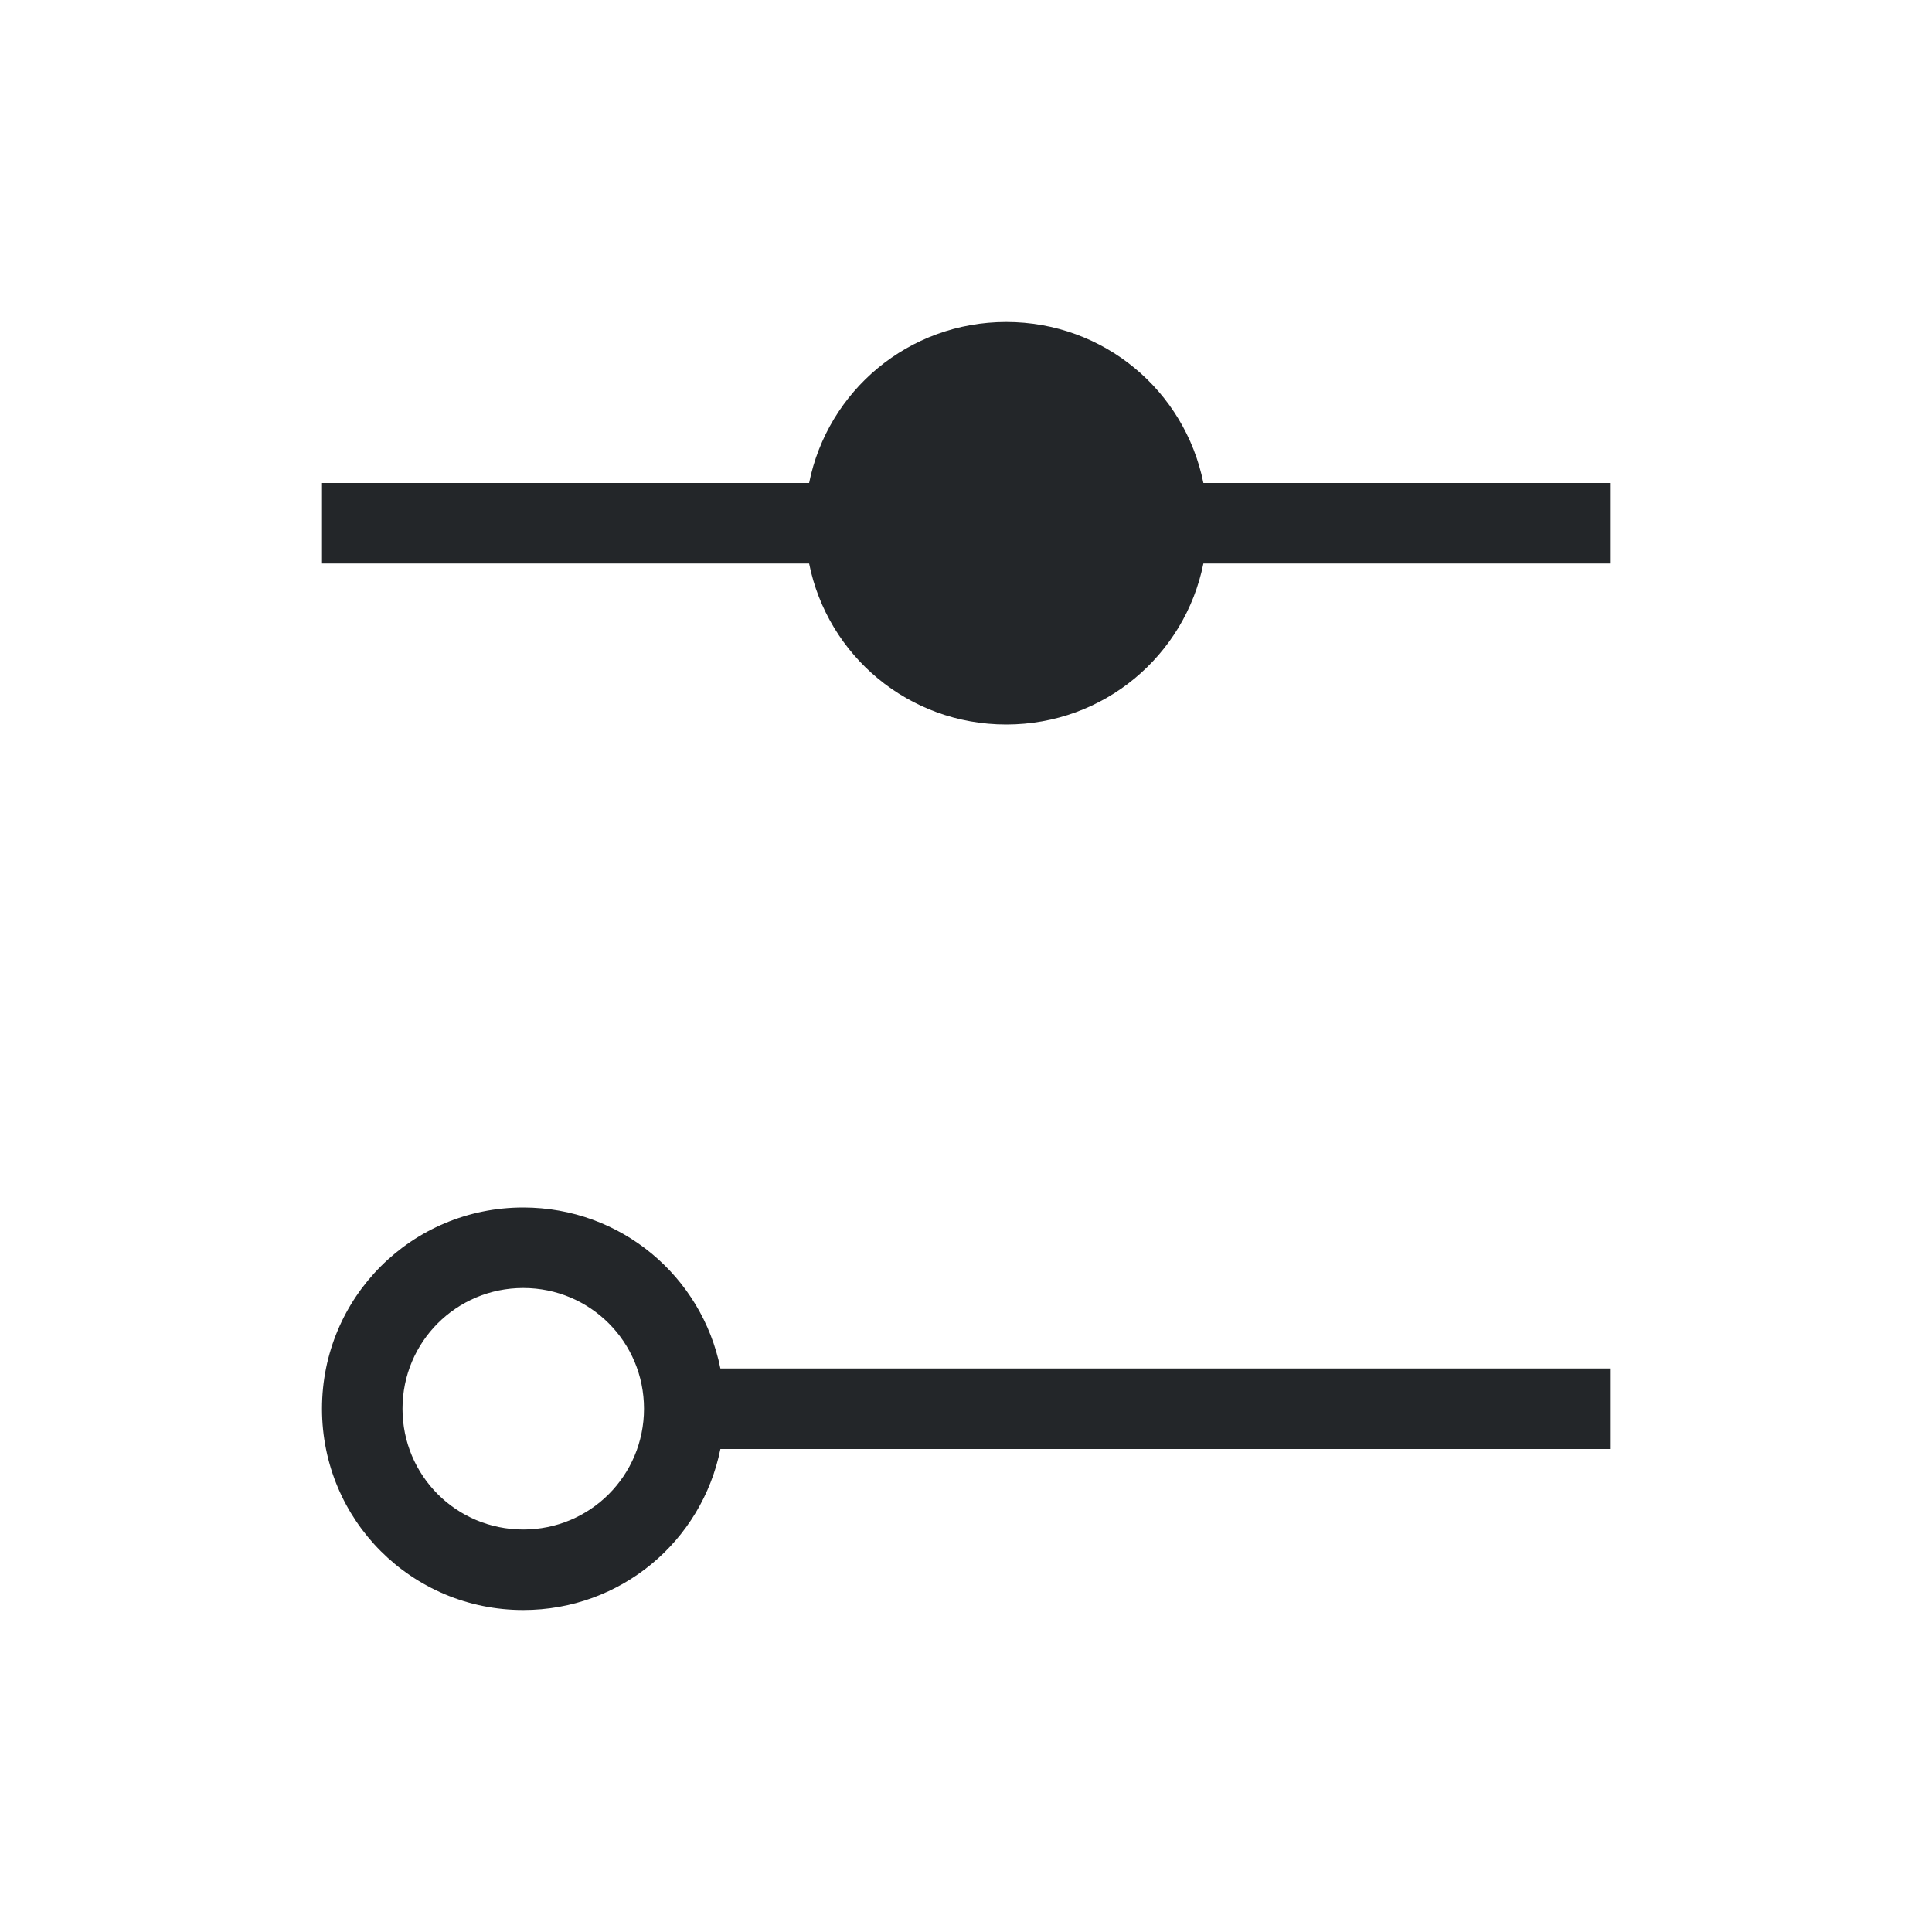
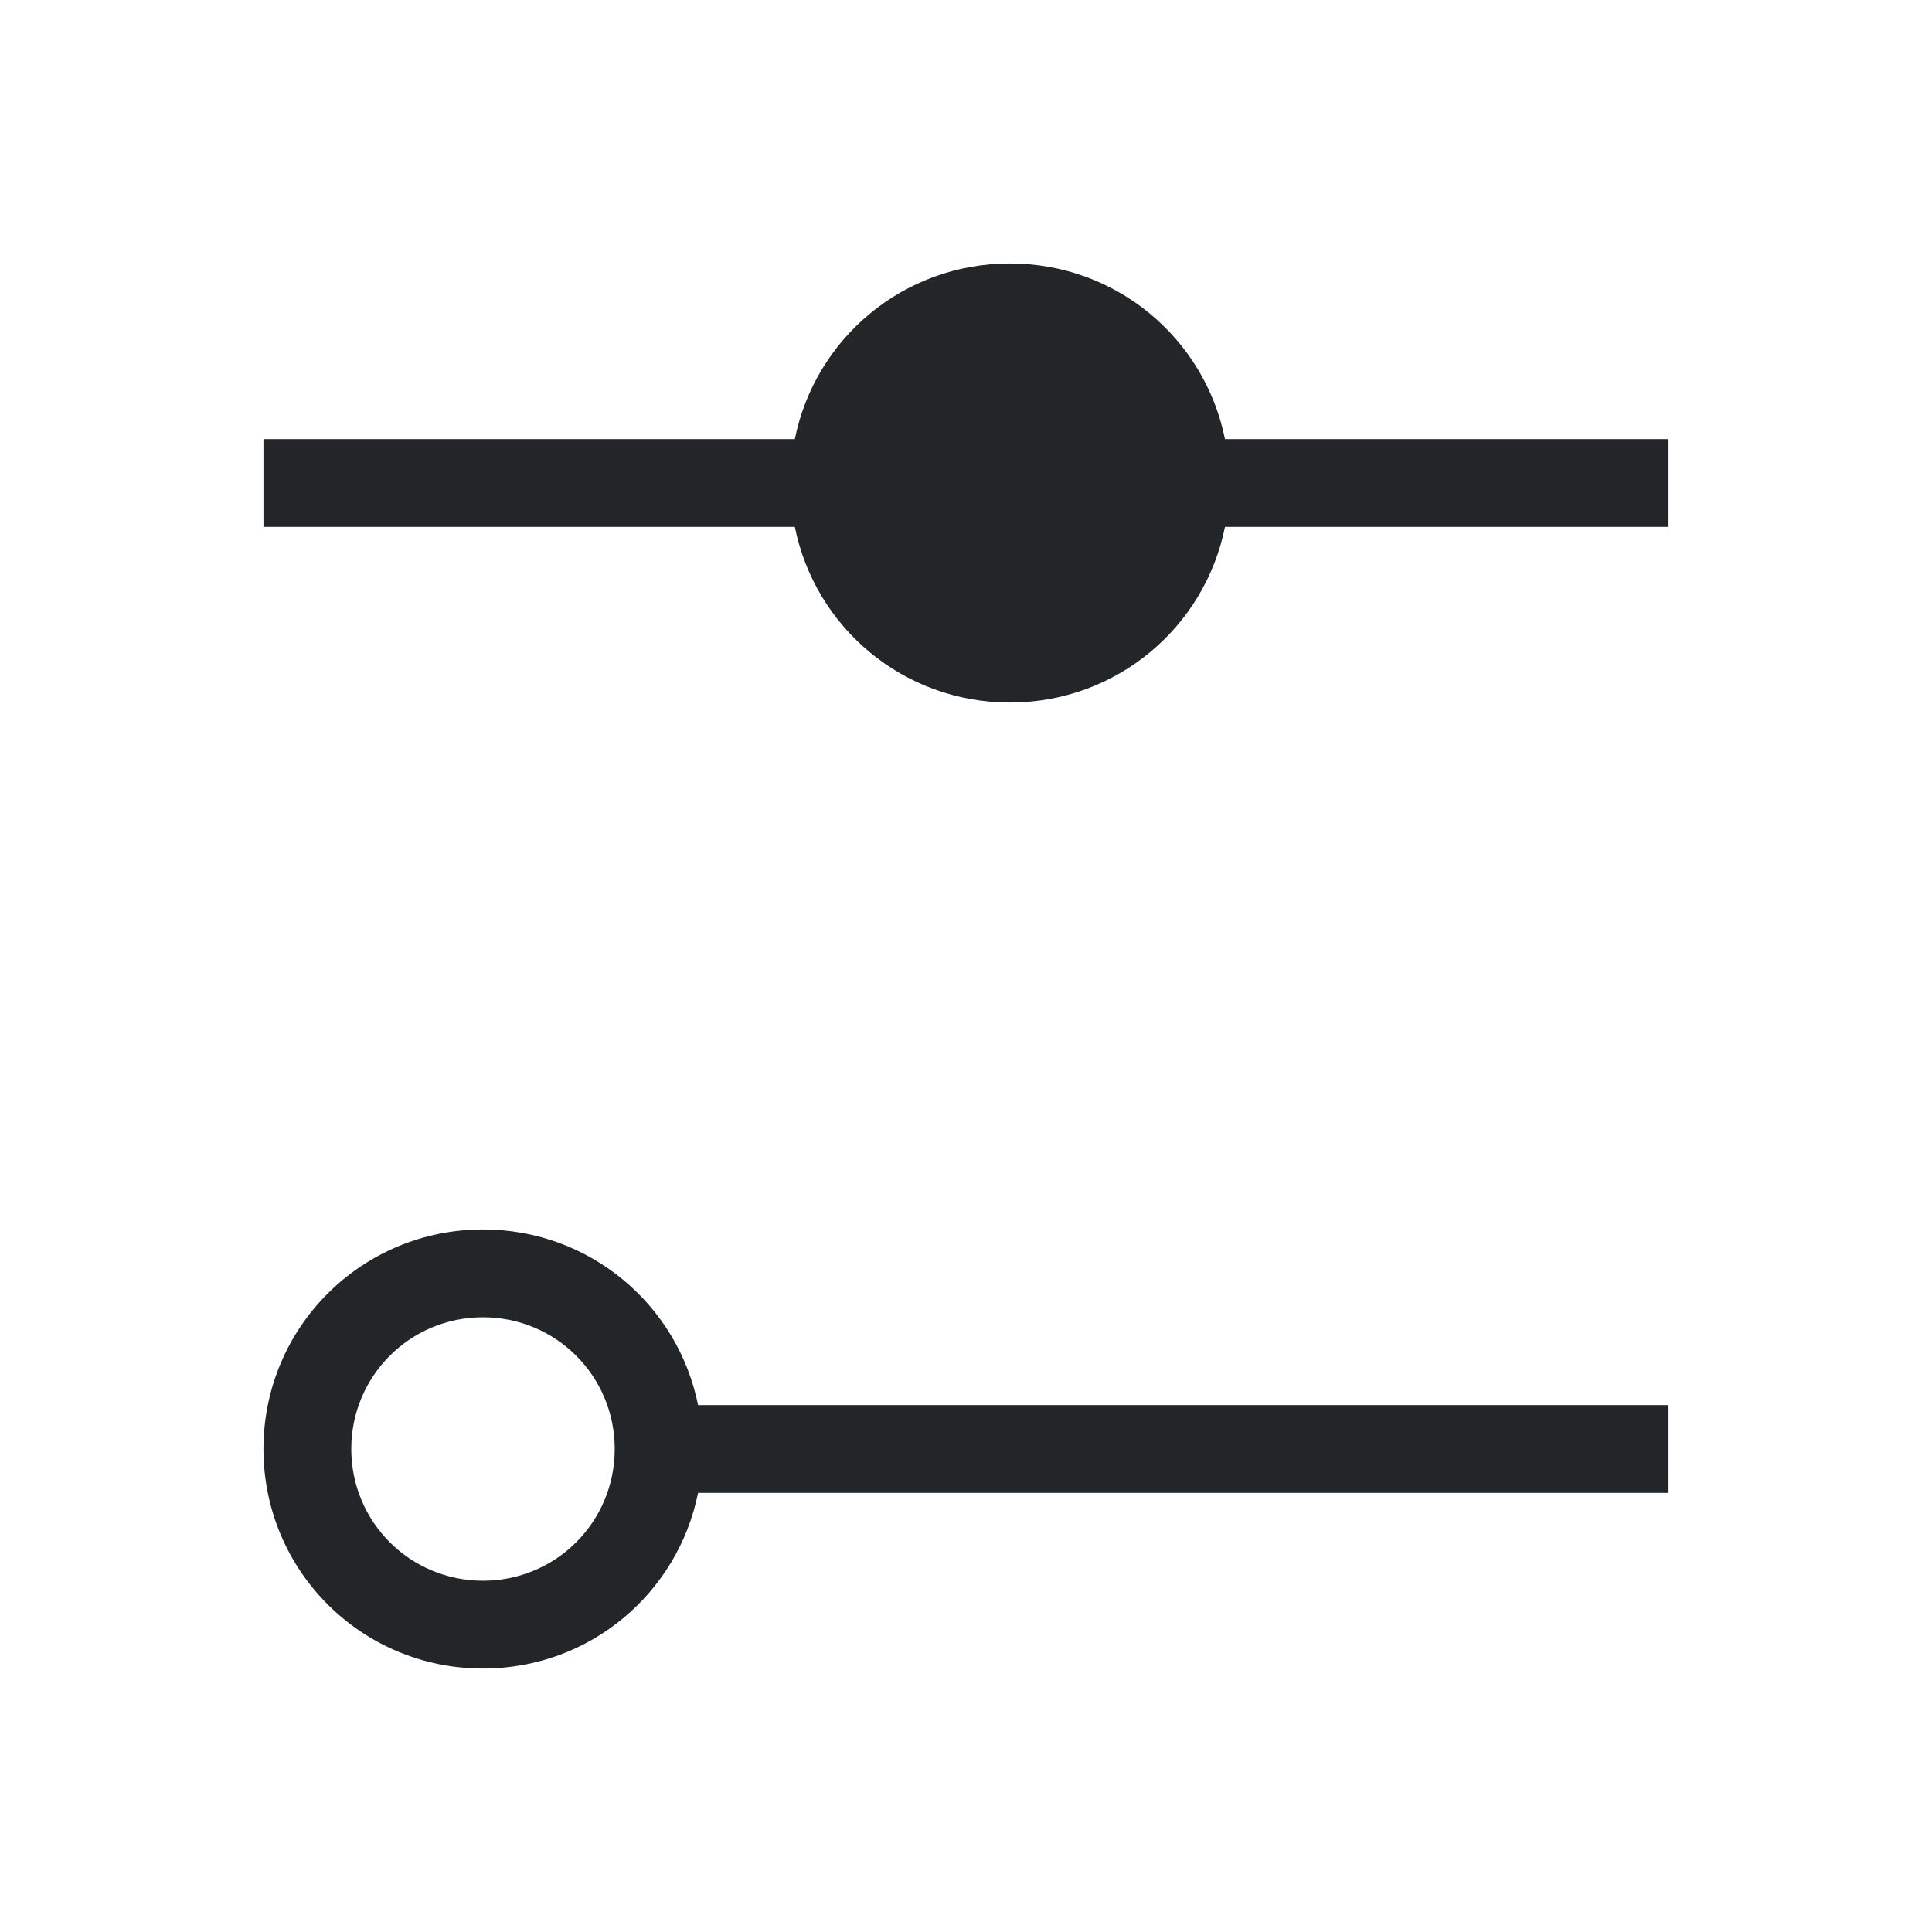
- <svg xmlns="http://www.w3.org/2000/svg" viewBox="0 0 24 24">
+ <svg xmlns="http://www.w3.org/2000/svg" viewBox="0 0 22 22">
  <defs id="defs3051">
    <style type="text/css" id="current-color-scheme">
      .ColorScheme-Text {
        color:#232629;
      }
      </style>
  </defs>
-   <g transform="translate(1,1)">
-     <path style="fill:currentColor;fill-opacity:1;stroke:none" d="M 11.5 3 C 10.286 3 9.281 3.856 9.051 5 L 3 5 L 3 6 L 9.051 6 C 9.281 7.144 10.286 8 11.5 8 C 12.714 8 13.719 7.144 13.949 6 L 19 6 L 19 5 L 13.949 5 C 13.719 3.856 12.714 3 11.5 3 z M 5.5 14 C 4.115 14 3 15.115 3 16.5 C 3 17.885 4.115 19 5.5 19 C 6.714 19 7.719 18.144 7.949 17 L 19 17 L 19 16 L 7.949 16 C 7.719 14.856 6.714 14 5.5 14 z M 5.5 15 C 6.331 15 7 15.669 7 16.5 C 7 17.331 6.331 18 5.5 18 C 4.669 18 4 17.331 4 16.5 C 4 15.669 4.669 15 5.5 15 z " class="ColorScheme-Text" />
-   </g>
+   <path style="fill:currentColor;fill-opacity:1;stroke:none" d="M 11.5 3 C 10.286 3 9.281 3.856 9.051 5 L 3 5 L 3 6 L 9.051 6 C 9.281 7.144 10.286 8 11.5 8 C 12.714 8 13.719 7.144 13.949 6 L 19 6 L 19 5 L 13.949 5 C 13.719 3.856 12.714 3 11.5 3 z M 5.5 14 C 4.115 14 3 15.115 3 16.5 C 3 17.885 4.115 19 5.5 19 C 6.714 19 7.719 18.144 7.949 17 L 19 17 L 19 16 L 7.949 16 C 7.719 14.856 6.714 14 5.5 14 z M 5.5 15 C 6.331 15 7 15.669 7 16.5 C 7 17.331 6.331 18 5.5 18 C 4.669 18 4 17.331 4 16.5 C 4 15.669 4.669 15 5.5 15 z " class="ColorScheme-Text" />
</svg>
